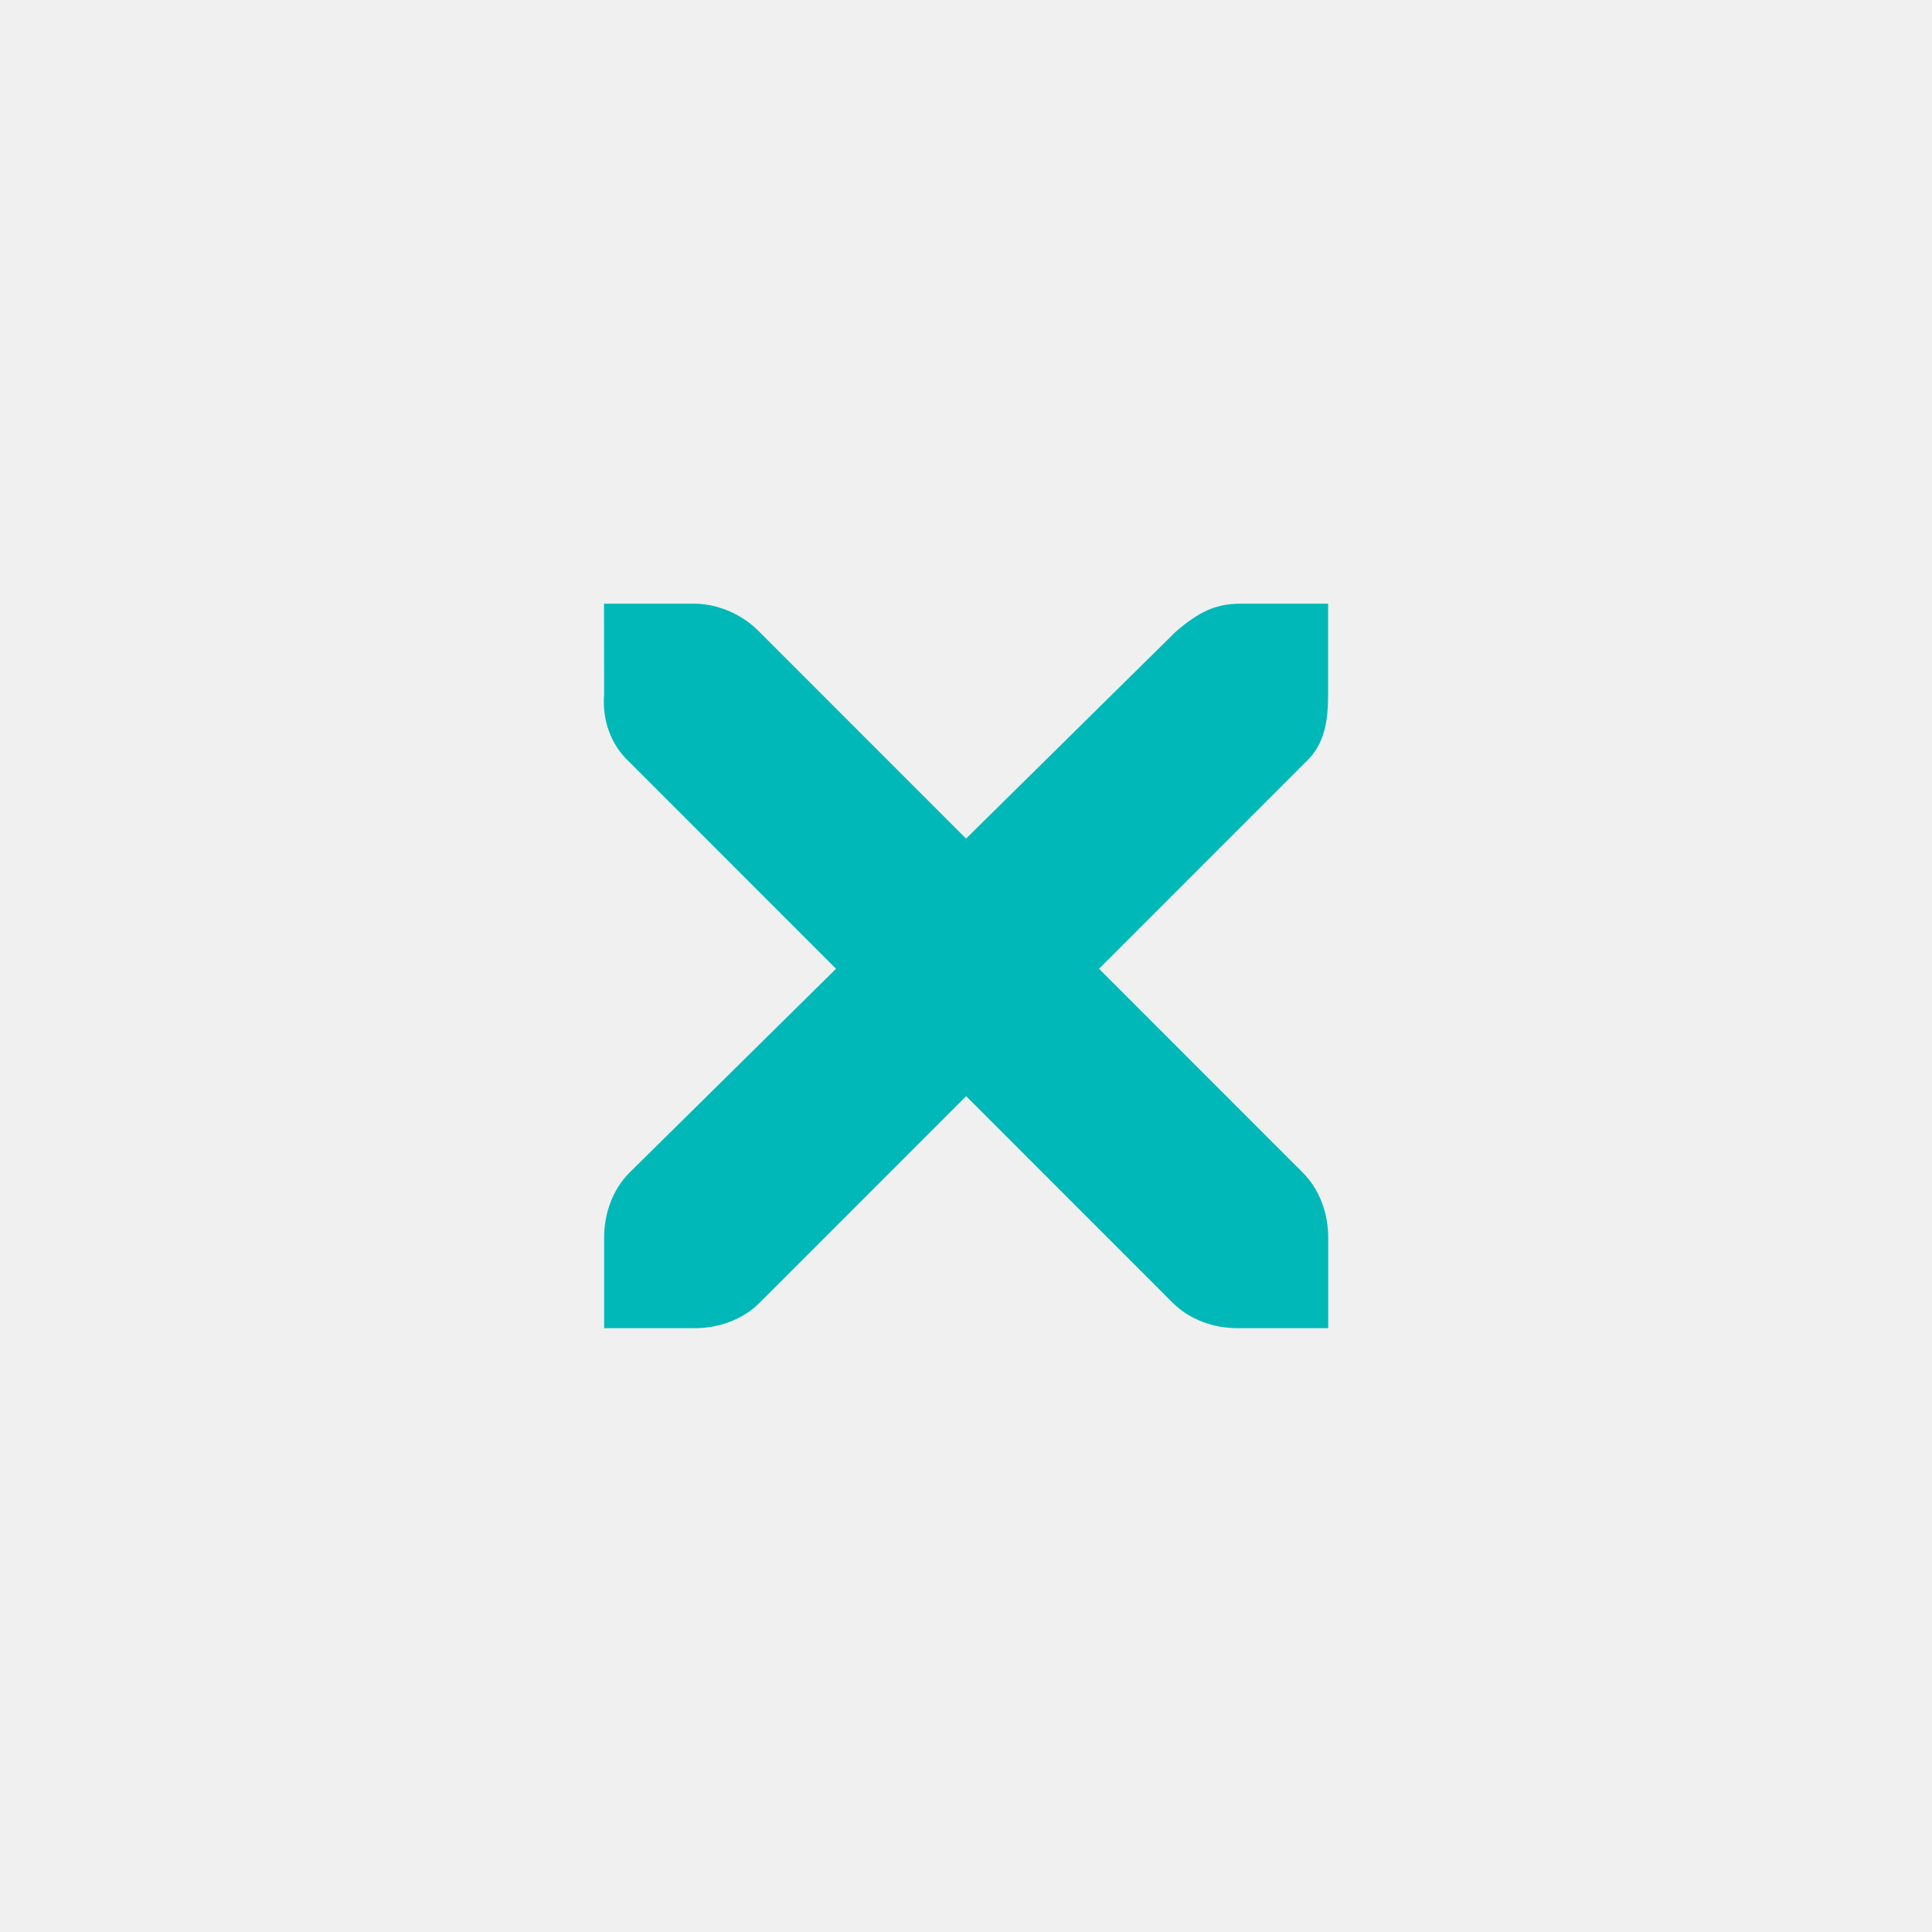
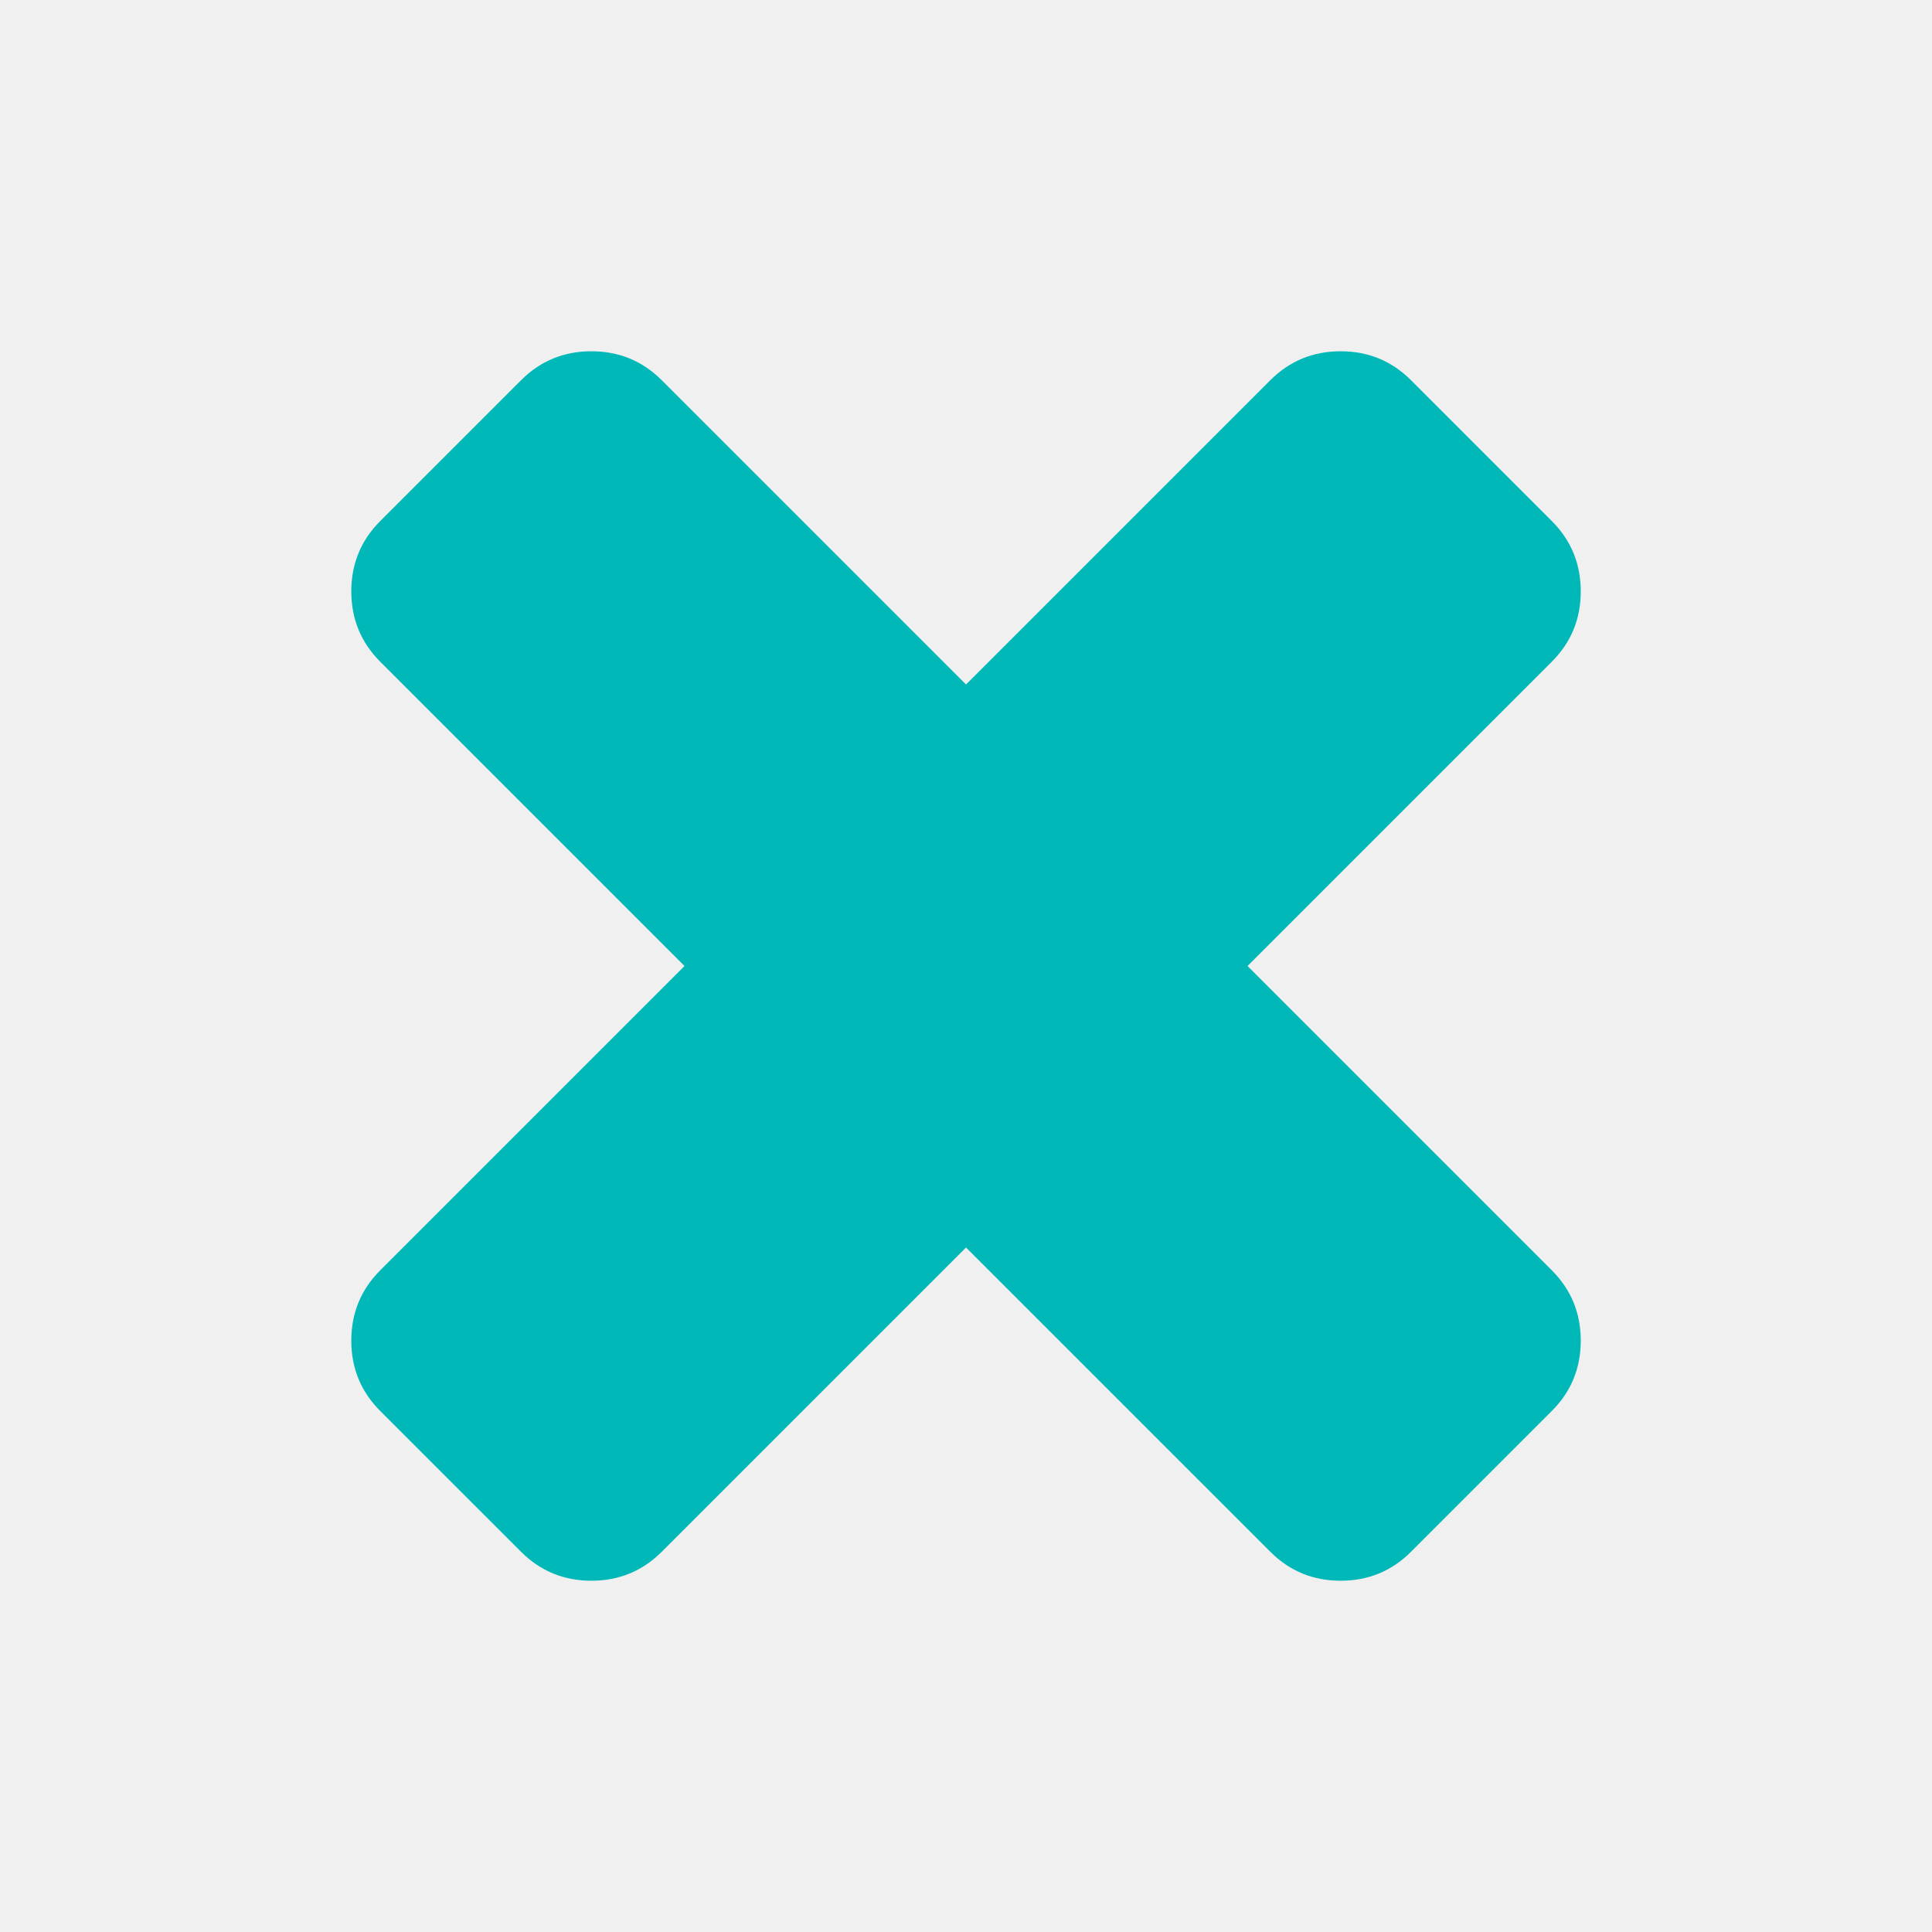
- <svg xmlns="http://www.w3.org/2000/svg" xmlns:ns1="http://www.openswatchbook.org/uri/2009/osb" id="svg" width="32" height="32" version="1.1" viewBox="0 0 32 32">
-   <defs id="defs4">
-     <linearGradient id="linearGradient5606" ns1:paint="solid">
-       <stop id="stop5608" offset="0" style="stop-color:#000000" />
+ <svg xmlns="http://www.w3.org/2000/svg" xmlns:xlink="http://www.w3.org/1999/xlink" viewBox="0 0 22 22" id="svg" version="1.1" width="100%" height="100%">
+   <defs id="defs81">
+     <linearGradient id="linearGradient860">
+       <stop style="stop-color:#00b8b8;stop-opacity:1;" offset="0" id="stop856" />
+       <stop style="stop-color:#00b8b8;stop-opacity:0;" offset="1" id="stop858" />
    </linearGradient>
+     <linearGradient id="linearGradient852">
+       <stop style="stop-color:#00b8b8;stop-opacity:1;" offset="0" id="stop848" />
+       <stop style="stop-color:#00b8b8;stop-opacity:0;" offset="1" id="stop850" />
+     </linearGradient>
+     <linearGradient id="linearGradient844">
+       <stop style="stop-color:#ffffff;stop-opacity:1;" offset="0" id="stop840" />
+       <stop style="stop-color:#ffffff;stop-opacity:0;" offset="1" id="stop842" />
+     </linearGradient>
+     <linearGradient id="linearGradient836">
+       <stop style="stop-color:#ffffff;stop-opacity:1;" offset="0" id="stop832" />
+       <stop style="stop-color:#ffffff;stop-opacity:0;" offset="1" id="stop834" />
+     </linearGradient>
+     <style id="current-color-scheme" type="text/css">
+       .ColorScheme-Text {
+         color:#7B7C7E;
+       }
+       .ColorScheme-Background{
+         color:#EFF0F1;
+       }
+       .ColorScheme-Highlight{
+         color:#3DAEE6;
+       }
+       .ColorScheme-ViewText {
+         color:#7B7C7E;
+       }
+       .ColorScheme-ViewBackground{
+         color:#FCFCFC;
+       }
+       .ColorScheme-ViewHover {
+         color:#3DAEE6;
+       }
+       .ColorScheme-ViewFocus{
+         color:#1E92FF;
+       }
+       .ColorScheme-ButtonText {
+         color:#7B7C7E;
+       }
+       .ColorScheme-ButtonBackground{
+         color:#EFF0F1;
+       }
+       .ColorScheme-ButtonHover {
+         color:#3DAEE6;
+       }
+       .ColorScheme-ButtonFocus{
+         color:#1E92FF;
+       }
+ </style>
+     <radialGradient xlink:href="#linearGradient836" id="radialGradient838" cx="-25.833" cy="40.833" fx="-25.833" fy="40.833" r="5.533" gradientUnits="userSpaceOnUse" />
+     <radialGradient xlink:href="#linearGradient844" id="radialGradient846" cx="-25.832" cy="40.834" fx="-25.832" fy="40.834" r="5.08" gradientUnits="userSpaceOnUse" />
+     <radialGradient xlink:href="#linearGradient852" id="radialGradient854" cx="-25.833" cy="40.833" fx="-25.833" fy="40.833" r="5.533" gradientUnits="userSpaceOnUse" />
+     <radialGradient xlink:href="#linearGradient860" id="radialGradient862" cx="-25.832" cy="40.834" fx="-25.832" fy="40.834" r="5.08" gradientUnits="userSpaceOnUse" />
  </defs>
-   <g id="window-pin" transform="translate(123.322,-21.49152)">
-     <rect style="fill:#d3dae3;fill-opacity:0" width="8" height="8" x="-46" y="44" id="rect6" />
-     <path style="fill:#656b9f;fill-opacity:1" d="m -41,44 c -0.389,0.389 -0.468,1.084 -0.016,1.844 l -2.125,1.422 c -0.264,-0.107 -0.548,-0.186 -0.828,-0.188 C -44.333,47.076 -44.688,47.188 -45,47.5 l 1.5,1.5 -2,2 -0.5,1 1,-0.5 2,-2 1.5,1.5 c 0.553,-0.553 0.482,-1.254 0.234,-1.859 l 1.422,-2.125 C -39.084,47.468 -38.389,47.389 -38,47 Z" id="path8" />
-   </g>
-   <g id="window-unpin" transform="translate(135.322,-21.49152)">
-     <path style="fill:#00dcdc;fill-opacity:1" d="m -61,44 c -0.389,0.389 -0.468,1.084 -0.016,1.844 l -2.125,1.422 c -0.264,-0.107 -0.548,-0.186 -0.828,-0.188 C -64.333,47.076 -64.688,47.188 -65,47.5 l 1.5,1.5 -2,2 -0.5,1 1,-0.5 2,-2 1.5,1.5 c 0.553,-0.553 0.482,-1.254 0.234,-1.859 l 1.422,-2.125 C -59.084,47.468 -58.389,47.389 -58,47 Z" id="path11" />
-     <rect style="fill:#d3dae3;fill-opacity:0" width="8" height="8" x="-66" y="44" id="rect13" />
-   </g>
-   <rect style="fill:#d3dae3;fill-opacity:0" width="22" height="22" x="-38.33" y="13.77" id="rect16" />
-   <g id="22-22-window-close" transform="translate(32,10)">
-     <rect style="opacity:0.001" width="22" height="22" x="0" y="0" id="rect18" />
-     <g style="fill:#ffffff" transform="matrix(1.749312,0,0,1.749949,-107.9505,-909.4729)" id="g24">
-       <g style="fill:#ffffff" transform="translate(19,-242)" id="g22">
-         <path style="fill:#00b8b8;fill-opacity:1" d="m 45.571,764.571 h 0.857 c 0.009,-1.1e-4 0.018,-4e-4 0.027,0 0.219,0.01 0.437,0.11 0.589,0.268 l 1.955,1.955 1.982,-1.955 c 0.228,-0.198 0.383,-0.262 0.589,-0.268 h 0.857 v 0.857 c 0,0.246 -0.029,0.472 -0.214,0.643 l -1.955,1.955 1.929,1.929 c 0.161,0.161 0.241,0.389 0.241,0.616 v 0.857 h -0.857 c -0.227,-10e-6 -0.455,-0.08 -0.616,-0.241 l -1.955,-1.955 -1.955,1.955 c -0.161,0.161 -0.389,0.241 -0.616,0.241 h -0.857 v -0.857 c -3e-6,-0.227 0.08,-0.455 0.241,-0.616 l 1.955,-1.929 -1.955,-1.955 c -0.181,-0.167 -0.26,-0.402 -0.241,-0.643 z" id="path20" />
+   <g id="window-close">
+     <rect y="0" x="0" height="22" width="22" id="rect3763" style="fill:#566060;fill-opacity:0;stroke:none" d="M 0,0 22,0 22,22 0,22 z" />
+     <g style="fill:#ffffff;fill-opacity:1" id="layer1" transform="matrix(0.8785514,0,0,0.8785514,1.295655,-903.9673)">
+       <g transform="matrix(0.9157823,0,0,0.9157823,-530.0847,471.223)" id="layer1-6" style="fill:#ffffff;fill-opacity:1">
+         <g style="fill:#ffffff;fill-opacity:1" transform="matrix(0.1430054,0,0,0.1430054,554.0407,610.2916)" id="g5548">
+           <g style="fill:#ffffff;fill-opacity:1" id="layer1-9" transform="matrix(16.04962,0,0,16.04962,-12213.761,-3046.851)">
+             <g style="fill:#ffffff;fill-opacity:1" transform="matrix(0.3790718,0,0,0.3790718,615.6099,-10.0102)" id="layer1-2">
+               <g id="remove11" transform="matrix(0.206635,0,0,0.206635,416.2249,531.5129)" style="fill:#ffffff;fill-opacity:1">
+                 <path d="m 68.989,48 23.953,-23.953 c 1.521,-1.52 2.281,-3.367 2.281,-5.54 0,-2.173 -0.761,-4.019 -2.281,-5.54 l -11.08,-11.081 c -1.521,-1.521 -3.367,-2.281 -5.539,-2.281 -2.174,0 -4.02,0.76 -5.541,2.281 l -23.953,23.953 -23.953,-23.953 c -1.52,-1.521 -3.367,-2.281 -5.54,-2.281 -2.172,0 -4.019,0.76 -5.54,2.281 L 0.715,12.967 c -1.52,1.52 -2.281,3.367 -2.281,5.54 0,2.173 0.76,4.019 2.281,5.54 l 23.953,23.953 -23.953,23.953 c -1.52,1.521 -2.281,3.367 -2.281,5.54 0,2.173 0.76,4.019 2.281,5.54 l 11.081,11.08 c 1.521,1.521 3.368,2.281 5.54,2.281 2.173,0 4.019,-0.761 5.54,-2.281 l 23.953,-23.953 23.954,23.953 c 1.521,1.521 3.366,2.281 5.541,2.281 2.172,0 4.019,-0.761 5.539,-2.281 l 11.079,-11.08 c 1.521,-1.52 2.281,-3.367 2.281,-5.54 0,-2.173 -0.76,-4.019 -2.281,-5.54 l -23.953,-23.953 0,0 z" id="path1028" style="fill:#00b8b8;fill-opacity:1" />
+               </g>
+             </g>
+           </g>
+         </g>
      </g>
    </g>
  </g>
-   <g id="16-16-window-close" transform="translate(54,32)">
-     <rect style="opacity:0.001" width="16" height="16" x="0" y="-16" id="rect27" />
-     <g style="fill:#ffffff" transform="matrix(1.249509,0,0,1.249964,-76.96463,-665.4806)" id="g33">
-       <g style="fill:#ffffff" transform="translate(19,-242)" id="g31">
-         <path style="fill:#00b8b8;fill-opacity:1" d="m 45.8,764.8 h 0.8 c 0.008,-10e-5 0.017,-3.7e-4 0.025,0 0.204,0.009 0.408,0.103 0.55,0.25 l 1.825,1.825 1.85,-1.825 c 0.212,-0.184 0.357,-0.244 0.55,-0.25 h 0.8 v 0.8 c 0,0.229 -0.027,0.441 -0.2,0.6 l -1.825,1.825 1.8,1.8 c 0.151,0.151 0.225,0.363 0.225,0.575 v 0.8 h -0.8 c -0.212,-10e-6 -0.424,-0.074 -0.575,-0.225 l -1.825,-1.825 -1.825,1.825 c -0.151,0.151 -0.363,0.225 -0.575,0.225 h -0.8 v -0.8 c -3e-6,-0.212 0.074,-0.424 0.225,-0.575 l 1.825,-1.8 -1.825,-1.825 c -0.169,-0.156 -0.243,-0.375 -0.225,-0.6 z" id="path29" />
-       </g>
+   <g id="window-pin" transform="matrix(0.6190477,0,0,0.6190477,-9.447617,12)">
+     <g style="fill:none;stroke:none" transform="matrix(1.111111,0,0,1.111111,10.75556,-20.72222)" id="e">
+       <circle style="opacity:1;fill:none;fill-opacity:1;fill-rule:evenodd;stroke:none;stroke-width:1;stroke-linecap:round;stroke-linejoin:round;stroke-miterlimit:4;stroke-dasharray:none;stroke-dashoffset:0;stroke-opacity:1" id="path4145" cx="-27.5" cy="42.5" r="4.5" />
+     </g>
+     <g transform="matrix(0.7125,0,0,0.7125,-1.393749,-2.593749)" id="e-5">
+       <circle style="opacity:1;fill:url(#radialGradient854);fill-opacity:1;fill-rule:evenodd;stroke:url(#radialGradient838);stroke-width:1.107;stroke-linecap:round;stroke-linejoin:round;stroke-miterlimit:4;stroke-dasharray:none;stroke-dashoffset:0;stroke-opacity:1" id="path4145-9" cx="-25.833" cy="40.833" r="4.98" />
    </g>
  </g>
-   <g id="window-close">
-     <rect width="32" height="32" x="0" y="0" style="opacity:0.001" id="rect36" />
-     <g style="opacity:0.2" transform="matrix(1.749312,0,0,1.749949,-102.9505,-903.4729)" id="g46">
-       <g transform="translate(19,-242)" id="g44" />
+   <g transform="matrix(0.6190477,0,0,0.6190477,-1.523806,11.69047)" id="window-unpin">
+     <g style="fill:none;stroke:none" transform="matrix(1.111111,0,0,1.111111,10.75556,-20.72222)" id="e-0">
+       <circle style="opacity:1;fill:none;fill-opacity:1;fill-rule:evenodd;stroke:none;stroke-width:1;stroke-linecap:round;stroke-linejoin:round;stroke-miterlimit:4;stroke-dasharray:none;stroke-dashoffset:0;stroke-opacity:1" id="path4145-2" cx="-27.5" cy="42.5" r="4.5" />
    </g>
-     <g transform="matrix(1.749312,0,0,1.749949,-102.9505,-904.4729)" style="fill:#ffffff" id="g52">
-       <g transform="translate(19,-242)" style="fill:#ffffff" id="g50">
-         <path d="m 45.571,764.571 h 0.857 c 0.009,-1.1e-4 0.018,-4e-4 0.027,0 0.219,0.01 0.437,0.11 0.589,0.268 l 1.955,1.955 1.982,-1.955 c 0.228,-0.198 0.383,-0.262 0.589,-0.268 h 0.857 v 0.857 c 0,0.246 -0.029,0.472 -0.214,0.643 l -1.955,1.955 1.929,1.929 c 0.161,0.161 0.241,0.389 0.241,0.616 v 0.857 h -0.857 c -0.227,-10e-6 -0.455,-0.08 -0.616,-0.241 l -1.955,-1.955 -1.955,1.955 c -0.161,0.161 -0.389,0.241 -0.616,0.241 h -0.857 v -0.857 c -3e-6,-0.227 0.08,-0.455 0.241,-0.616 l 1.955,-1.929 -1.955,-1.955 c -0.181,-0.167 -0.26,-0.402 -0.241,-0.643 z" style="fill:#00b8b8;fill-opacity:1" id="path48" />
-       </g>
+     <g transform="matrix(0.7125,0,0,0.7125,-1.393749,-2.593749)" id="e-5-5">
+       <circle style="opacity:1;fill:url(#radialGradient862);fill-opacity:1;fill-rule:evenodd;stroke:url(#radialGradient846);stroke-width:1.016;stroke-linecap:round;stroke-linejoin:round;stroke-miterlimit:4;stroke-dasharray:none;stroke-dashoffset:0;stroke-opacity:1" id="path4145-9-6" cx="-25.832" cy="40.834" r="4.572" />
    </g>
  </g>
</svg>
